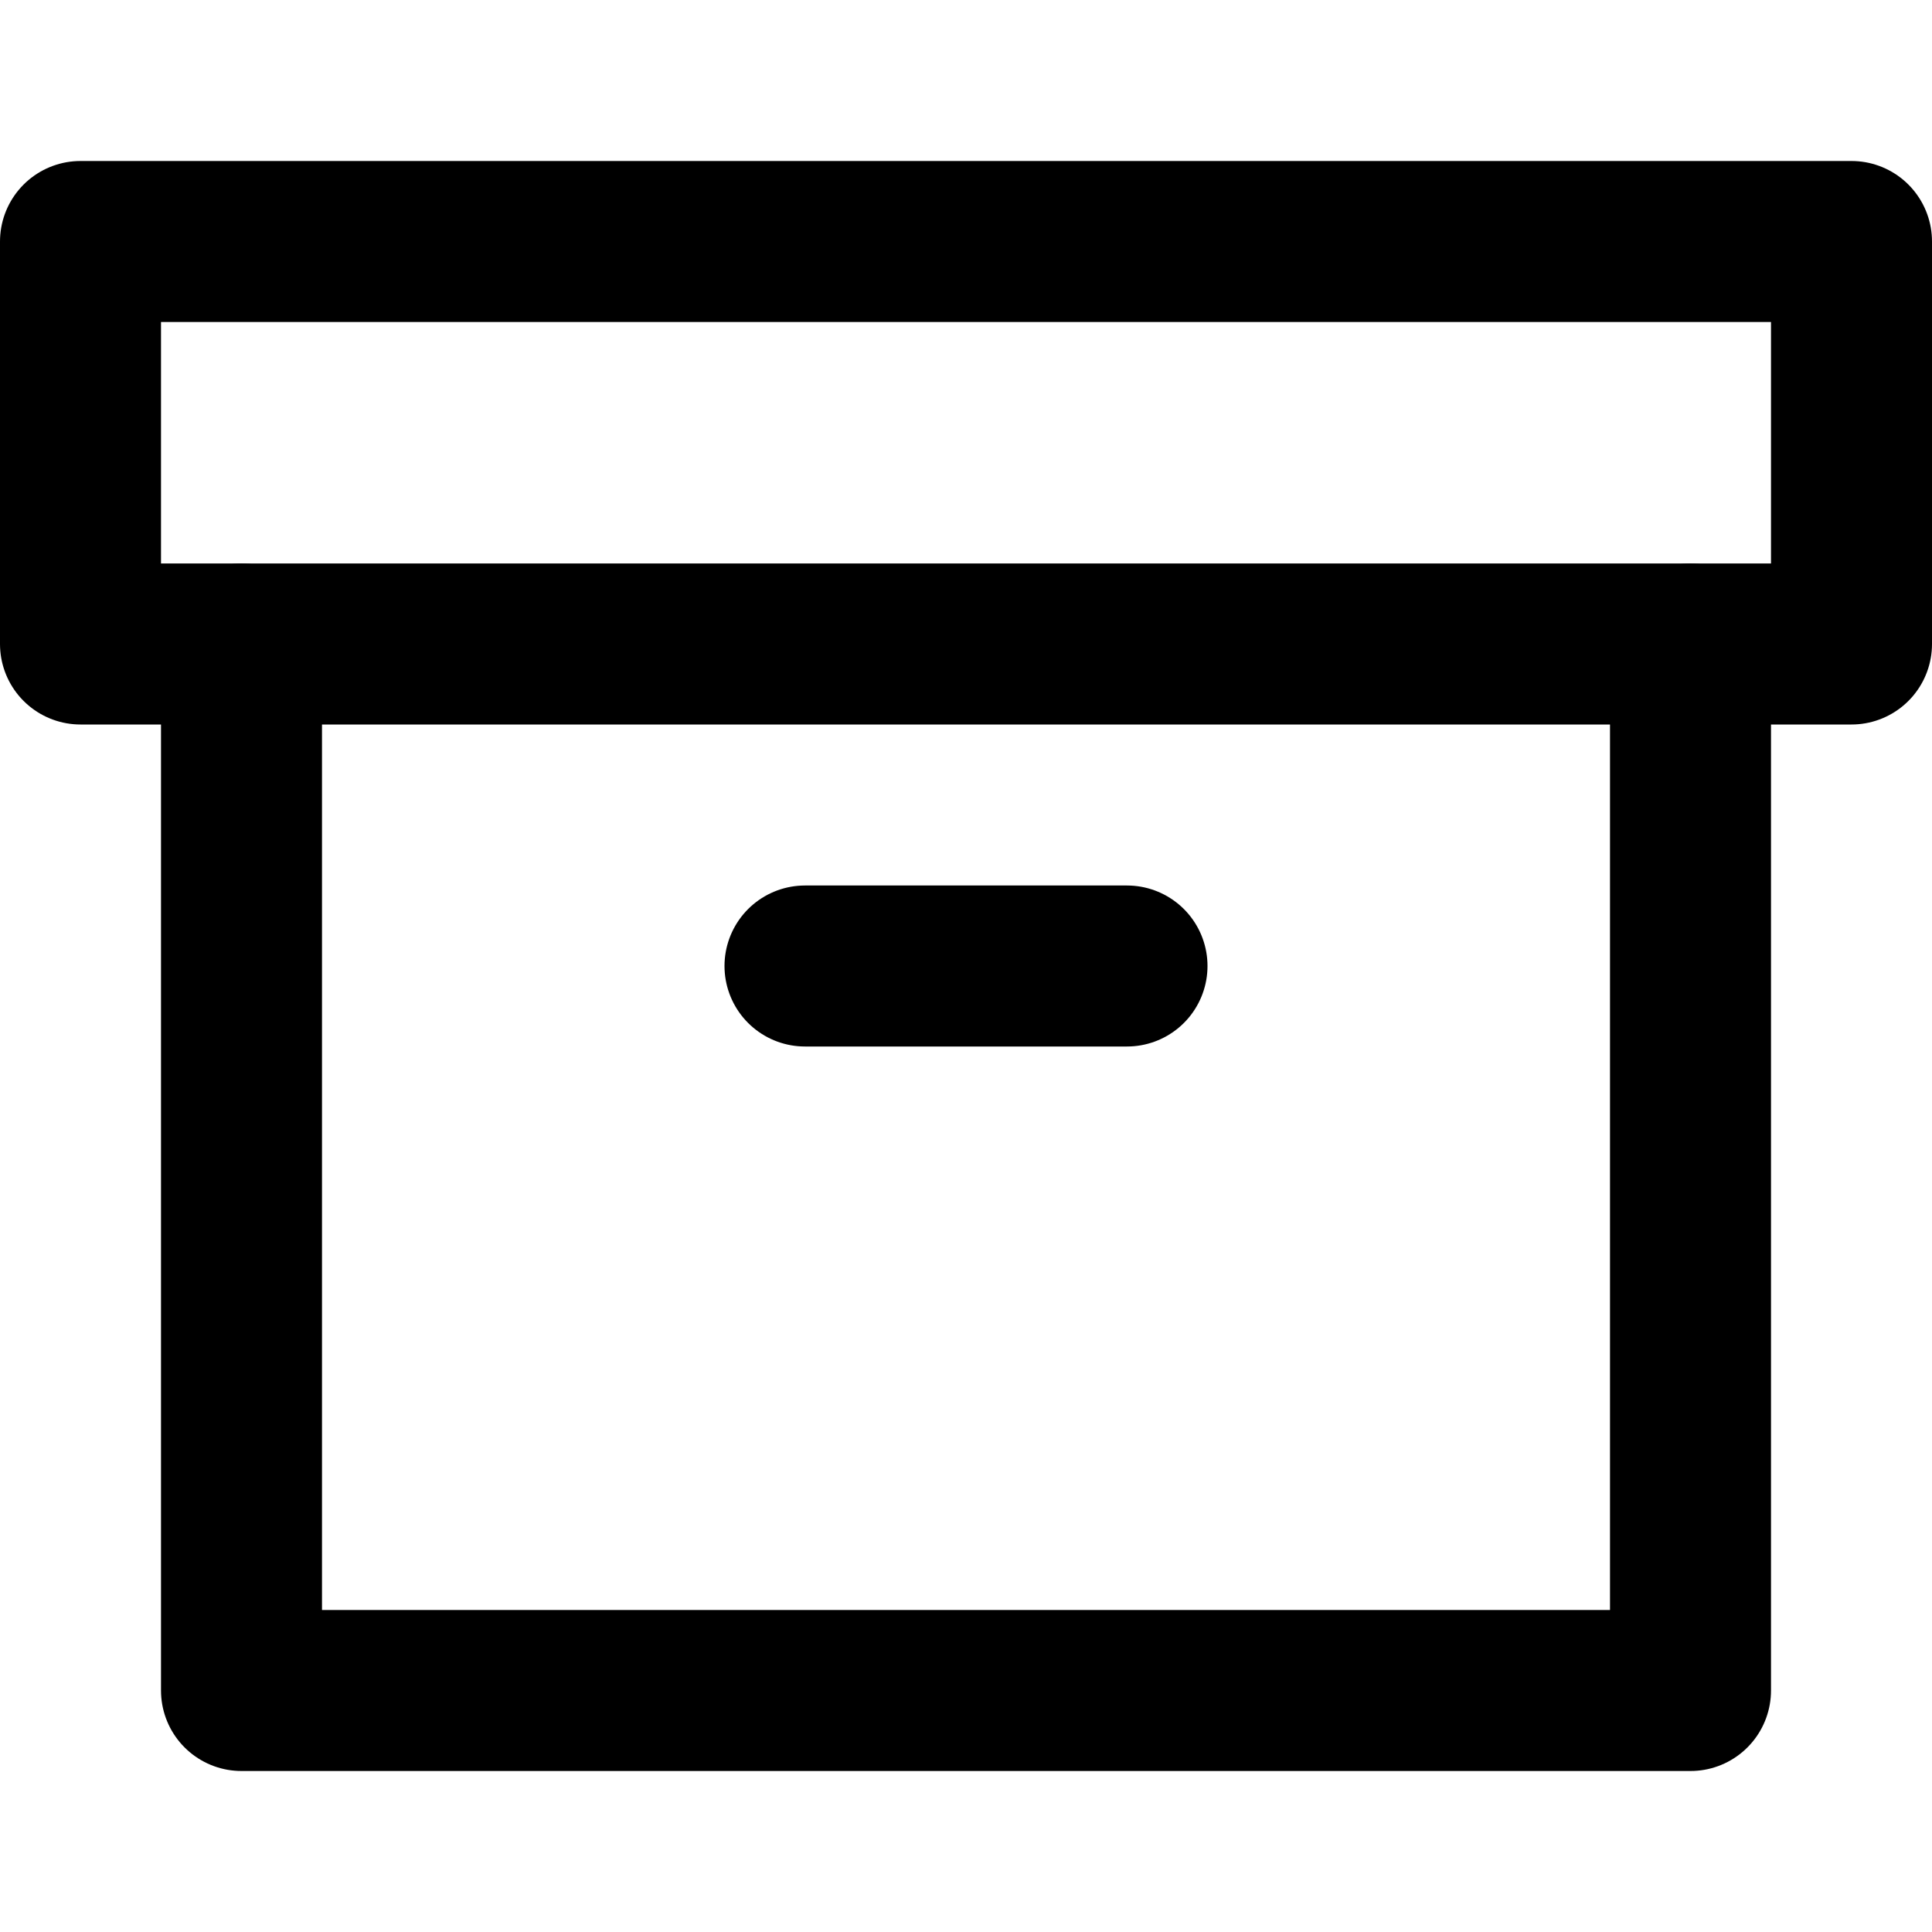
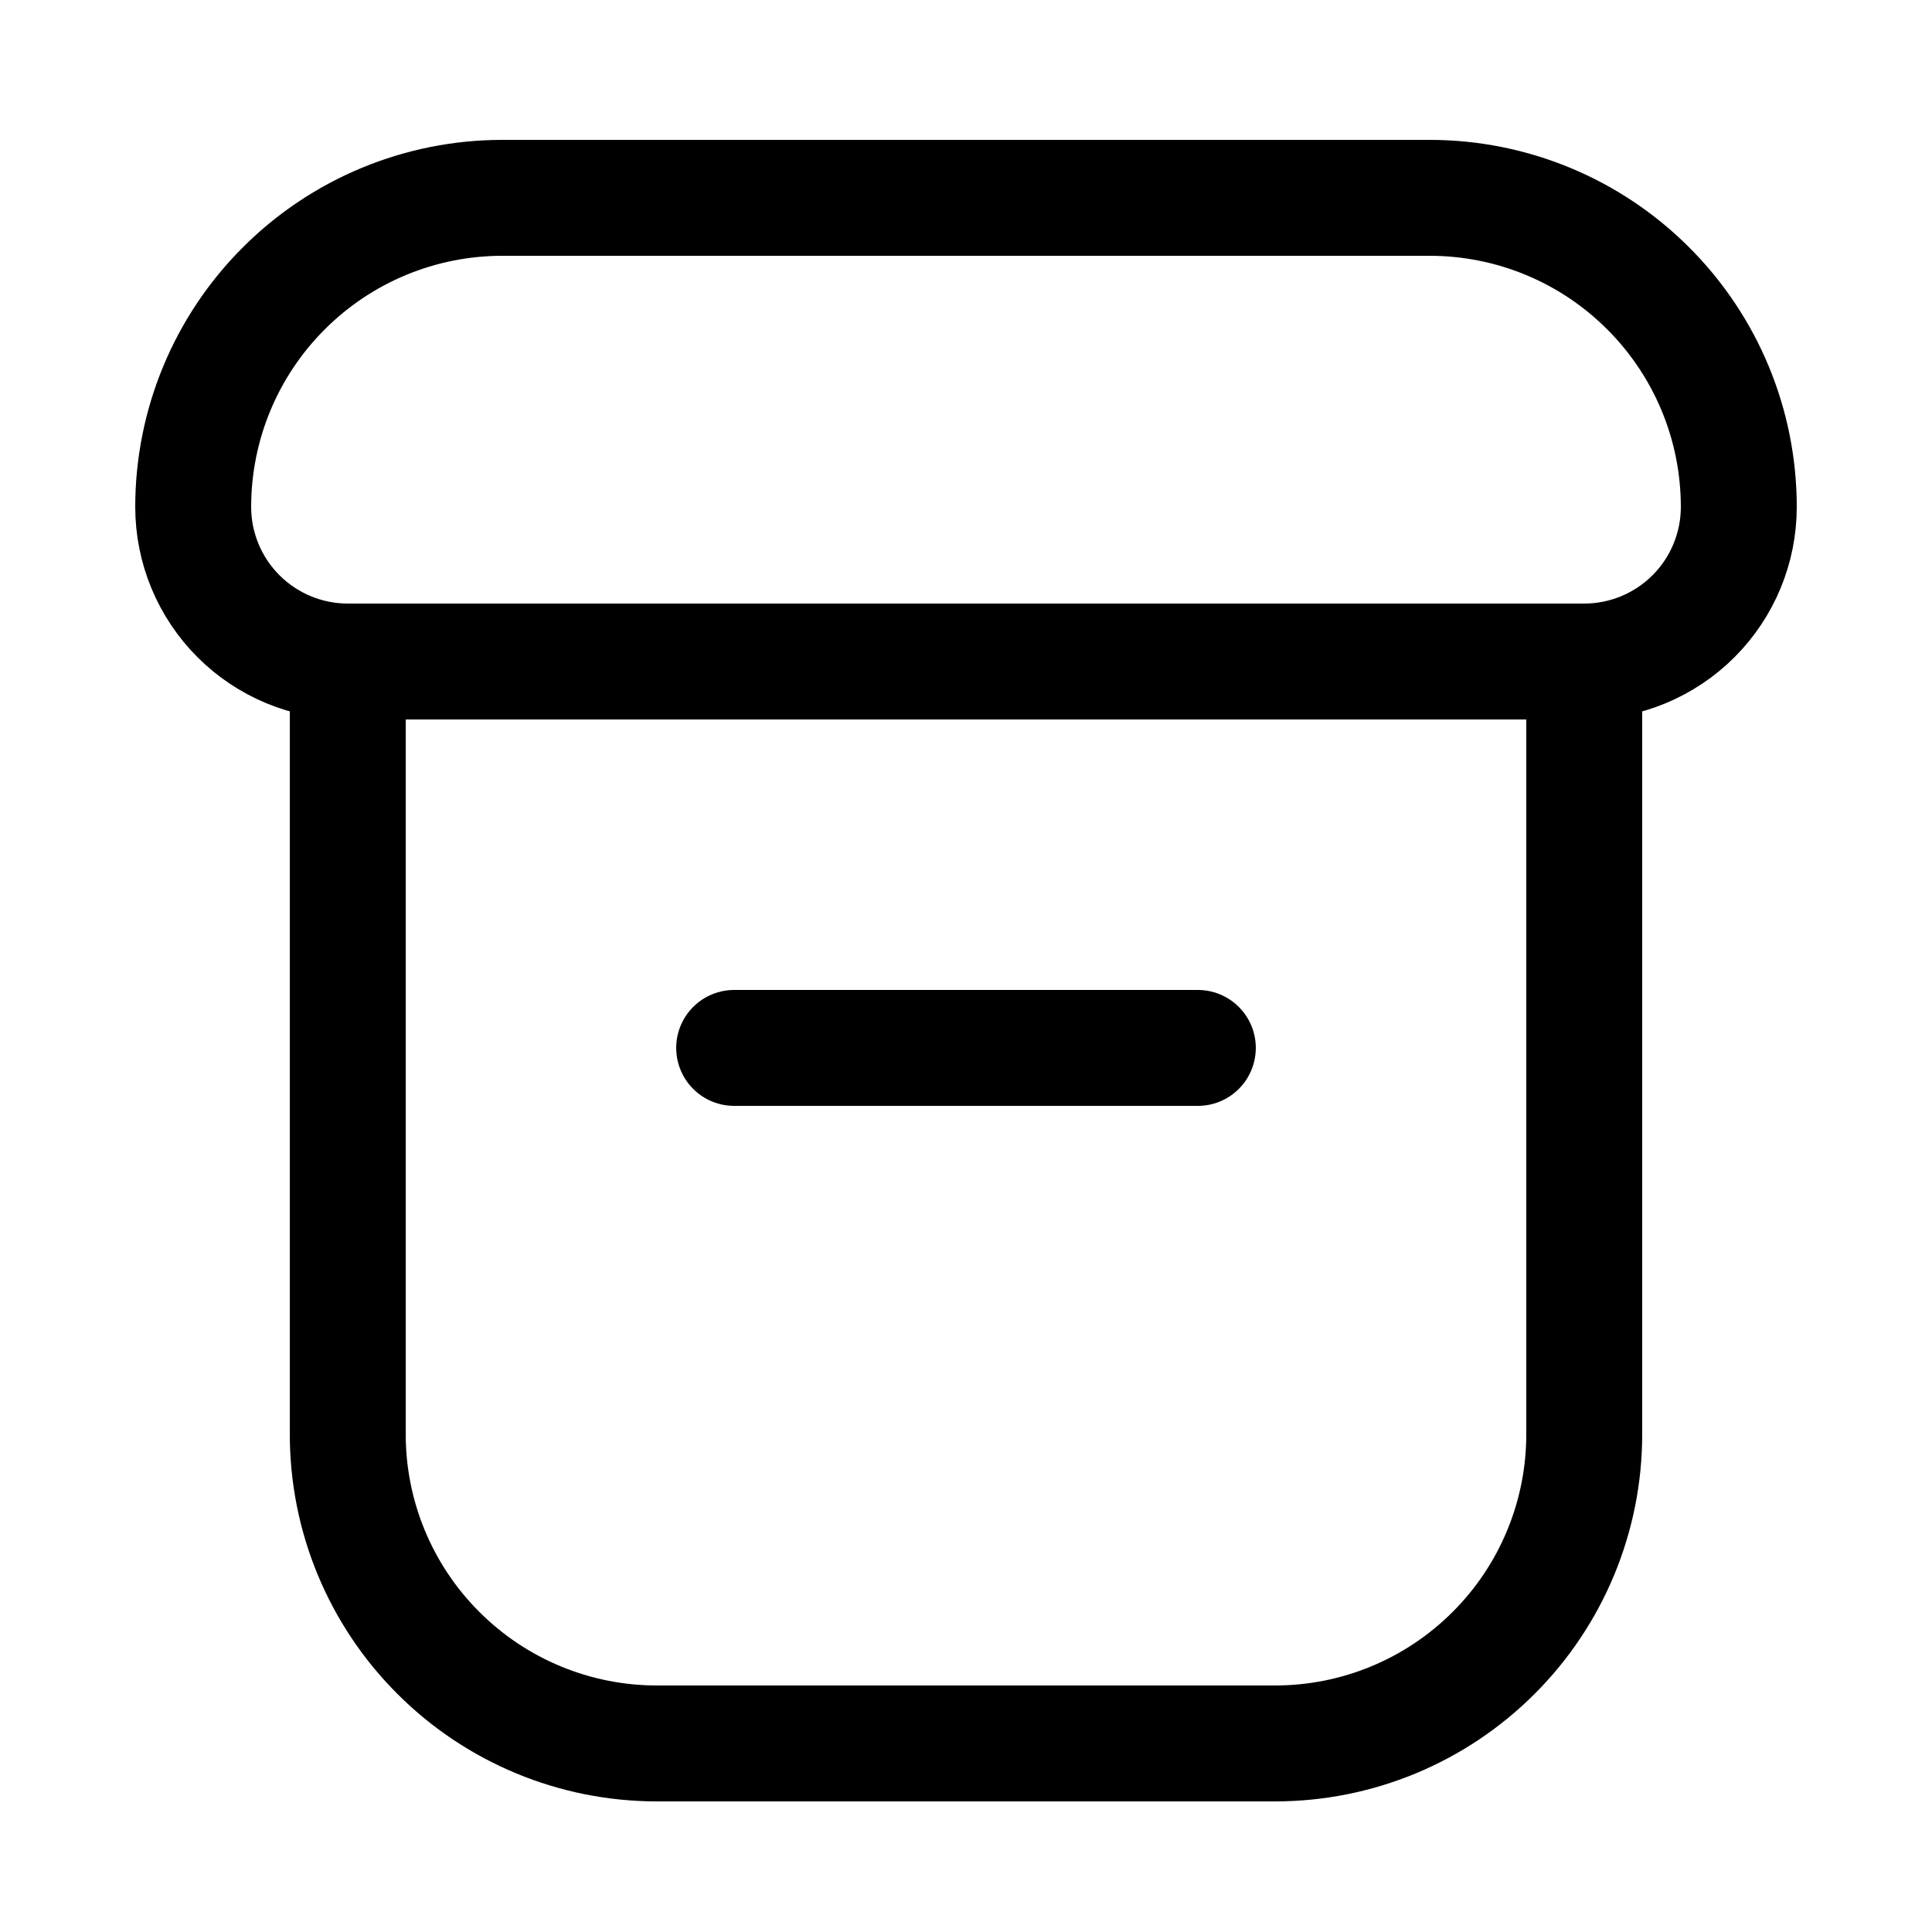
- <svg xmlns="http://www.w3.org/2000/svg" width="24" height="24" viewBox="0 0 24 24" fill="none" stroke="currentColor" stroke-width="2" stroke-linecap="round" stroke-linejoin="round" class="feather feather-archive">
-   <polyline points="21 8 21 21 3 21 3 8" />
-   <rect x="1" y="3" width="22" height="5" />
-   <line x1="10" y1="12" x2="14" y2="12" />
+ <svg xmlns="http://www.w3.org/2000/svg" width="800px" height="800px" viewBox="-0.5 0 25 25" fill="none">
+   <path d="M4 8.79V18.56C4 19.621 4.421 20.638 5.172 21.388C5.922 22.139 6.939 22.56 8 22.56H16C17.061 22.56 18.078 22.139 18.828 21.388C19.579 20.638 20 19.621 20 18.56V8.78" stroke="#000000" stroke-width="1.5" stroke-linecap="round" stroke-linejoin="round" />
+   <path d="M9 13.56H15" stroke="#000000" stroke-width="1.5" stroke-linecap="round" stroke-linejoin="round" />
+   <path d="M22 6.56C22 5.499 21.579 4.482 20.828 3.732C20.078 2.981 19.061 2.56 18 2.56H6C4.939 2.56 3.922 2.981 3.172 3.732C2.421 4.482 2 5.499 2 6.56C2 7.09 2.211 7.599 2.586 7.974C2.961 8.349 3.47 8.56 4 8.56H20C20.53 8.56 21.039 8.349 21.414 7.974C21.789 7.599 22 7.09 22 6.56Z" stroke="#000000" stroke-width="1.5" stroke-linecap="round" stroke-linejoin="round" />
</svg>
